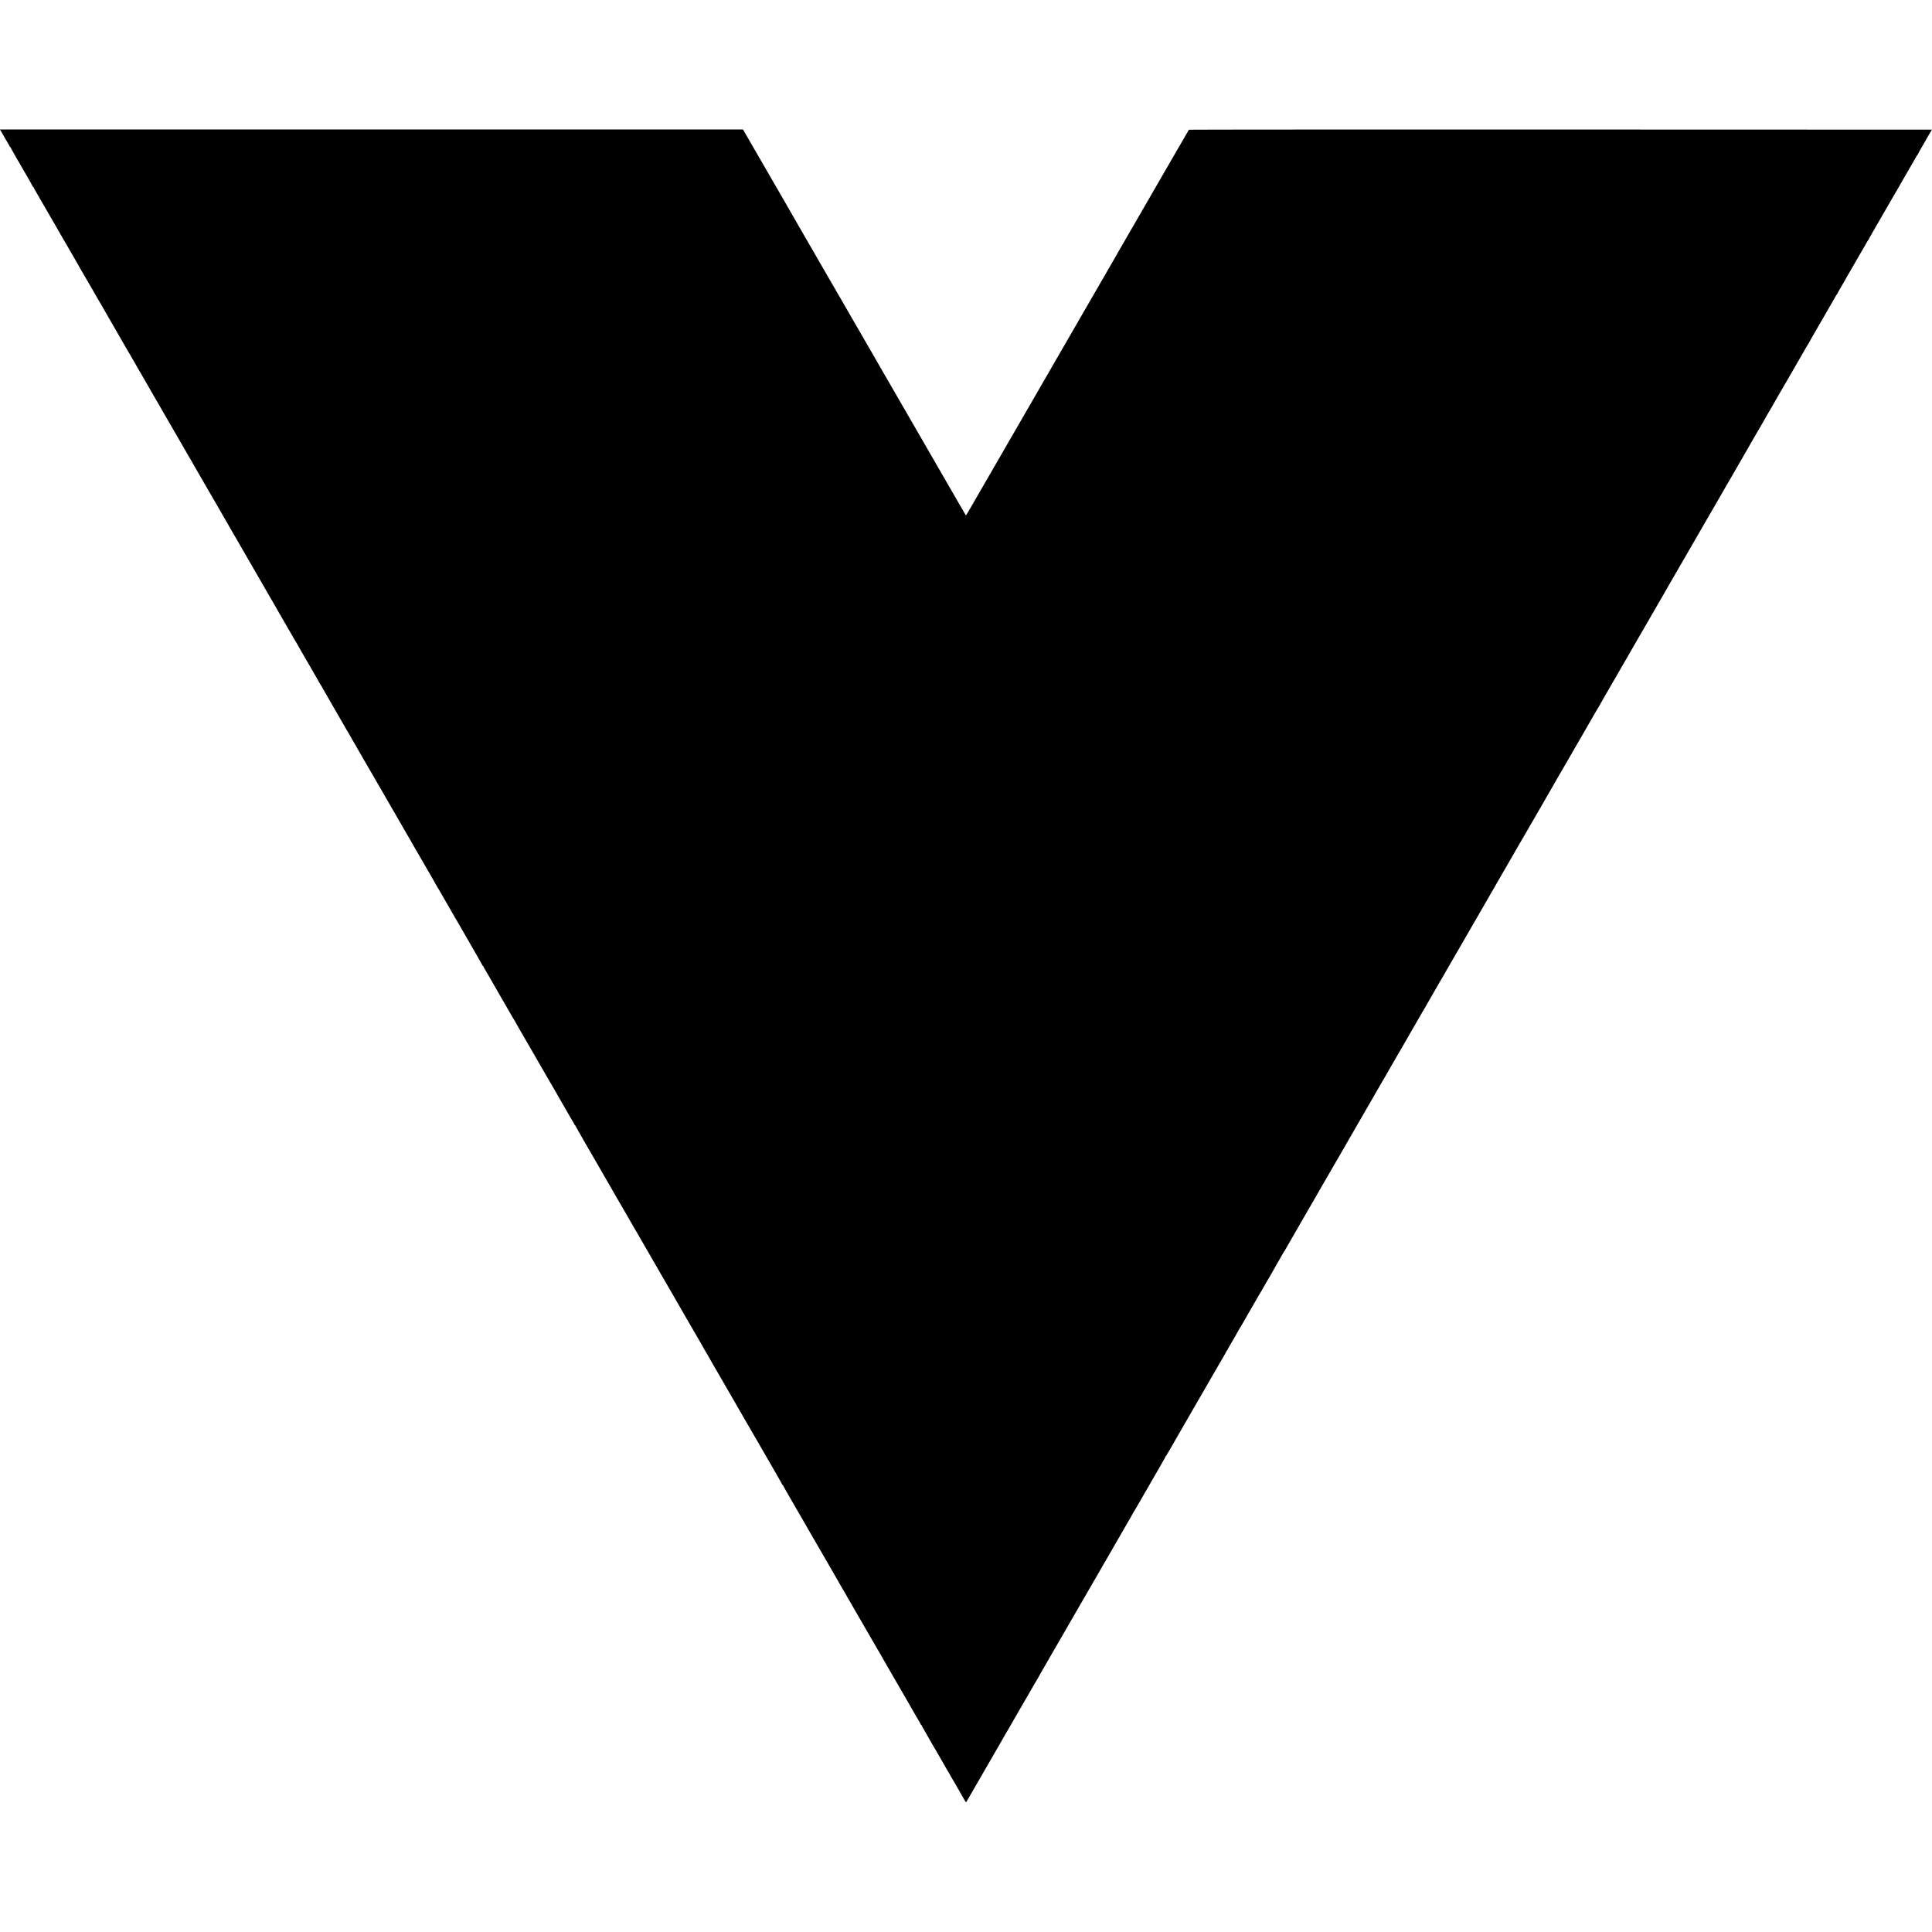
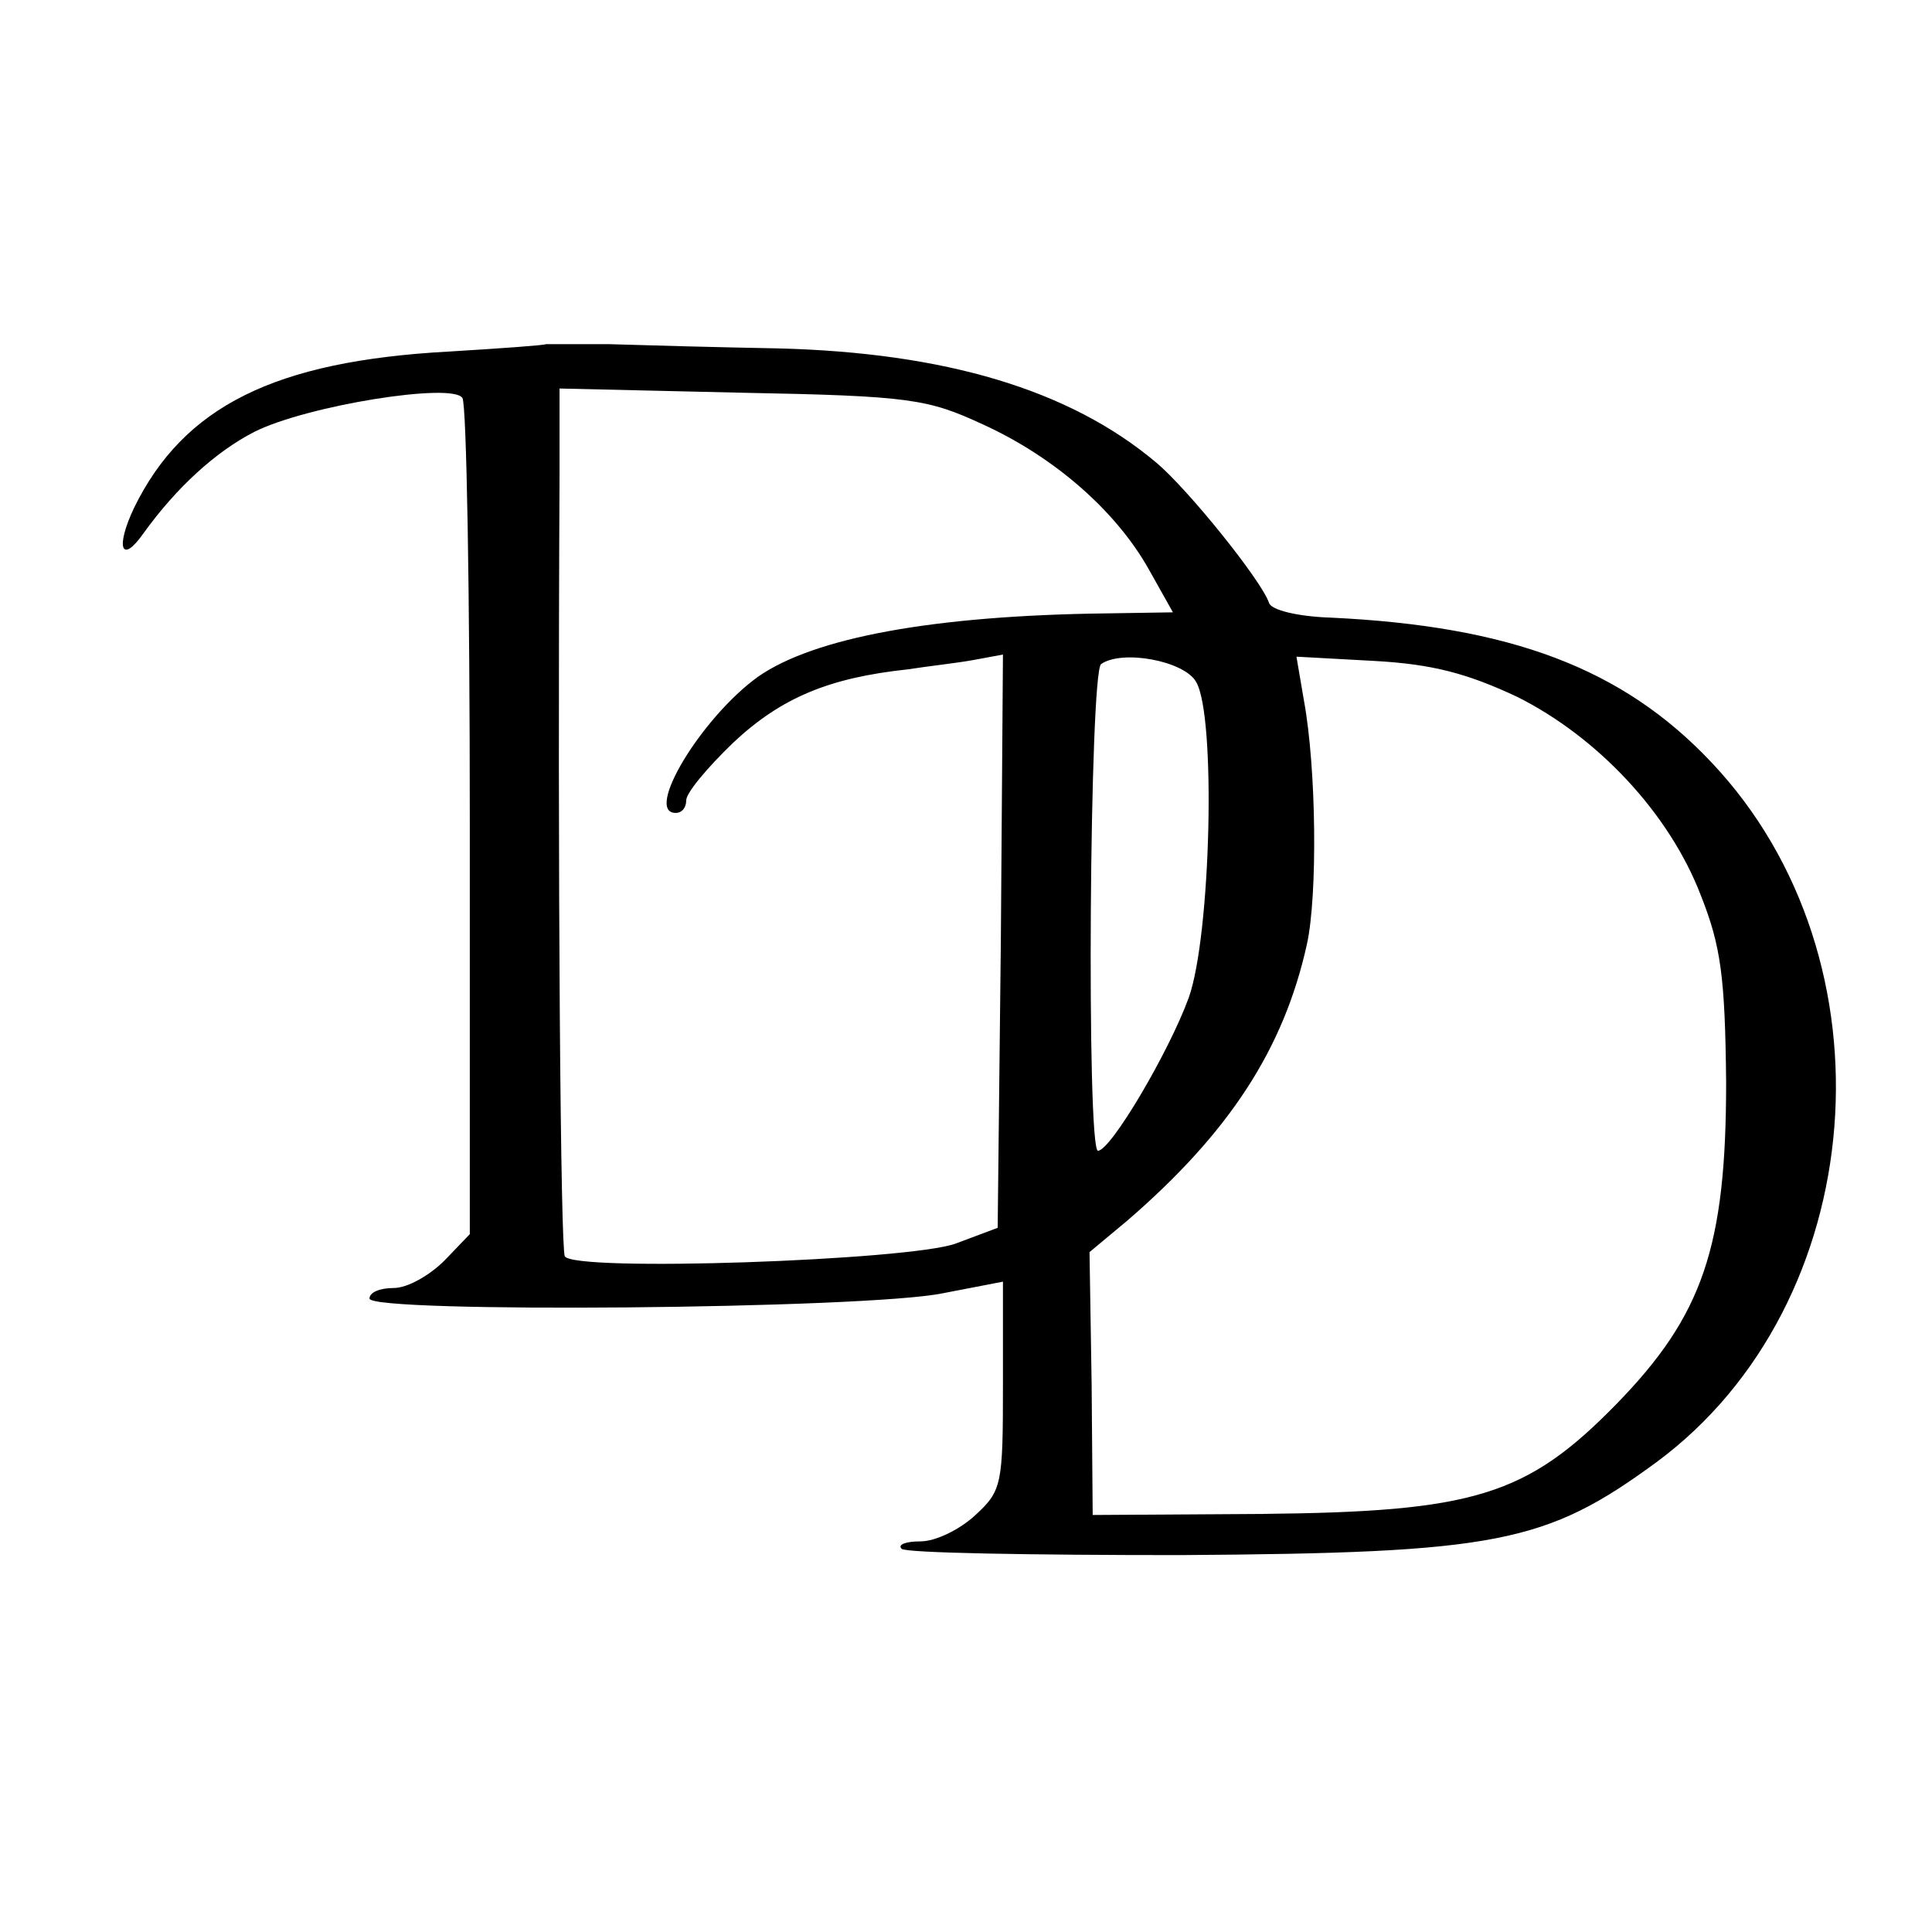
- <svg xmlns="http://www.w3.org/2000/svg" version="1.0" width="16pt" height="16pt" viewBox="0 0 16 16" preserveAspectRatio="xMidYMid meet">
-   <g transform="translate(0,16) scale(0.00032,-0.00032)" fill="#000000" stroke="none">
-     <path d="M18 46618 c45 -75 122 -207 122 -211 0 -2 25 -45 55 -95 30 -50 55 -96 55 -102 0 -5 5 -10 10 -10 6 0 10 -4 10 -9 0 -5 73 -135 161 -288 89 -153 173 -298 187 -323 14 -25 32 -57 41 -72 88 -149 187 -324 189 -335 2 -7 8 -13 13 -13 5 0 9 -4 9 -10 0 -5 46 -89 103 -187 175 -302 490 -846 507 -876 8 -16 20 -36 25 -45 28 -46 290 -498 339 -585 13 -23 74 -129 136 -236 61 -107 123 -215 137 -240 14 -25 29 -50 33 -56 5 -5 23 -37 40 -70 18 -33 38 -67 44 -75 11 -16 21 -33 63 -109 14 -25 29 -50 33 -56 4 -5 21 -35 38 -65 55 -100 261 -455 269 -465 4 -5 14 -21 20 -35 15 -29 41 -75 103 -180 24 -41 52 -88 60 -105 9 -16 57 -100 107 -185 112 -193 362 -626 380 -660 8 -14 23 -38 33 -55 11 -16 23 -37 27 -45 4 -8 26 -46 48 -85 23 -38 53 -90 67 -115 46 -81 64 -113 178 -310 62 -107 121 -210 132 -227 37 -67 56 -99 85 -148 16 -27 32 -57 36 -65 4 -8 15 -27 25 -42 9 -15 53 -89 96 -165 44 -76 177 -307 296 -513 120 -206 268 -463 330 -570 131 -227 117 -203 200 -348 36 -62 73 -125 82 -140 10 -15 21 -34 25 -42 4 -8 20 -37 36 -65 17 -27 38 -65 48 -82 49 -85 64 -111 87 -153 13 -25 28 -49 32 -55 4 -5 78 -134 165 -285 87 -151 166 -288 176 -305 10 -16 26 -43 35 -59 9 -17 125 -217 257 -445 132 -229 253 -441 270 -471 17 -30 45 -79 64 -108 18 -29 33 -54 33 -57 0 -2 20 -37 44 -77 24 -40 123 -212 221 -383 97 -170 190 -330 205 -355 16 -25 39 -65 53 -90 13 -25 81 -144 152 -265 70 -121 137 -238 150 -260 12 -22 37 -65 55 -95 18 -30 43 -73 55 -95 12 -22 48 -85 80 -140 77 -132 163 -280 190 -330 13 -22 71 -123 130 -225 59 -102 116 -199 126 -217 10 -17 29 -50 43 -72 15 -22 26 -43 26 -45 0 -2 27 -50 60 -106 33 -56 60 -103 60 -105 0 -2 55 -98 90 -155 8 -14 182 -316 239 -414 13 -22 45 -79 72 -124 27 -46 49 -86 49 -89 0 -2 14 -24 30 -48 16 -24 30 -46 30 -49 0 -5 74 -135 100 -176 5 -8 24 -42 43 -75 50 -88 58 -101 262 -455 104 -179 199 -345 213 -370 14 -25 28 -49 32 -55 4 -5 17 -26 28 -45 10 -19 62 -109 114 -200 114 -197 133 -230 170 -295 16 -27 33 -57 38 -65 17 -28 96 -165 103 -180 4 -8 16 -28 26 -45 10 -16 77 -131 148 -255 72 -124 181 -313 243 -420 62 -107 121 -209 131 -227 35 -62 323 -560 392 -678 38 -66 83 -145 100 -175 16 -30 33 -59 37 -65 4 -5 17 -27 29 -47 34 -61 56 -100 90 -156 17 -29 31 -55 31 -57 0 -2 17 -32 39 -67 21 -35 134 -229 251 -433 117 -203 235 -407 261 -451 27 -45 49 -85 49 -88 0 -4 8 -19 19 -34 15 -21 200 -341 309 -533 10 -19 33 -58 51 -87 17 -29 31 -54 31 -56 0 -2 25 -44 55 -94 30 -50 55 -95 55 -98 0 -4 6 -15 14 -23 7 -9 27 -41 43 -71 17 -30 170 -297 342 -594 171 -296 311 -542 311 -547 0 -5 5 -9 10 -9 6 0 10 -4 10 -10 0 -5 22 -47 49 -92 27 -46 58 -99 68 -118 24 -43 81 -140 93 -160 5 -8 66 -114 135 -235 69 -121 130 -227 135 -235 12 -21 259 -447 283 -490 10 -19 28 -47 38 -62 11 -14 19 -29 19 -32 0 -3 37 -69 83 -148 99 -170 305 -526 337 -583 13 -22 31 -53 41 -70 11 -16 22 -37 26 -45 7 -14 82 -146 103 -180 14 -24 181 -311 205 -355 13 -22 46 -80 75 -130 29 -49 64 -110 78 -135 14 -25 51 -88 82 -140 31 -52 59 -102 63 -110 4 -8 18 -33 31 -55 205 -353 284 -489 309 -535 17 -30 45 -78 62 -106 18 -28 36 -60 39 -72 4 -12 12 -22 17 -22 5 0 9 -4 9 -10 0 -5 109 -197 241 -427 133 -230 250 -431 259 -448 51 -90 222 -385 280 -485 37 -63 78 -135 92 -160 14 -25 67 -117 118 -205 51 -88 101 -175 111 -193 34 -58 55 -95 149 -257 51 -88 101 -173 110 -190 9 -16 76 -131 147 -255 72 -124 140 -241 151 -260 61 -108 281 -489 355 -615 38 -66 77 -133 87 -150 35 -63 91 -161 100 -175 14 -23 99 -169 128 -220 54 -97 135 -235 142 -245 4 -5 20 -32 35 -60 26 -48 238 -416 276 -480 10 -16 26 -46 37 -65 30 -53 382 -661 403 -695 10 -16 22 -37 26 -45 4 -8 26 -48 50 -88 24 -41 43 -75 43 -77 0 -2 22 -40 50 -85 27 -45 50 -84 50 -86 0 -3 38 -69 83 -147 84 -142 302 -520 340 -587 10 -19 34 -60 52 -90 18 -30 44 -75 57 -100 14 -25 45 -79 70 -120 25 -41 56 -96 70 -121 14 -25 77 -133 138 -240 62 -107 122 -210 132 -229 25 -43 310 -535 337 -581 11 -19 26 -45 34 -59 17 -32 238 -414 266 -460 11 -19 24 -41 28 -49 3 -7 75 -133 160 -278 84 -146 153 -269 153 -274 0 -5 5 -9 10 -9 6 0 10 -4 10 -10 0 -5 82 -150 181 -322 182 -314 201 -346 240 -415 12 -21 80 -139 152 -263 71 -124 141 -245 155 -270 14 -25 28 -49 32 -55 6 -8 145 -248 220 -380 37 -66 209 -362 229 -395 11 -19 24 -42 28 -49 4 -8 67 -118 140 -243 73 -125 133 -230 133 -233 0 -2 15 -28 33 -57 19 -29 47 -78 64 -108 17 -30 53 -93 79 -139 53 -90 82 -141 157 -272 82 -142 115 -199 381 -659 142 -245 268 -463 281 -485 12 -22 71 -125 132 -230 60 -104 172 -298 248 -430 76 -132 146 -253 156 -270 11 -16 22 -36 26 -44 3 -8 30 -54 60 -103 29 -49 53 -91 53 -93 0 -3 18 -34 40 -70 22 -36 40 -67 40 -69 0 -2 37 -66 81 -142 45 -77 98 -168 119 -204 20 -36 47 -81 58 -100 12 -19 27 -47 33 -62 6 -16 15 -28 20 -28 5 0 9 -4 9 -9 0 -6 63 -118 140 -251 77 -133 140 -243 140 -245 0 -2 18 -33 41 -70 22 -37 49 -83 60 -101 10 -19 29 -51 40 -71 25 -45 109 -189 126 -218 7 -11 17 -29 22 -40 6 -11 22 -38 35 -60 14 -22 37 -62 52 -90 14 -27 35 -62 45 -77 11 -14 19 -29 19 -32 0 -3 18 -35 40 -71 22 -36 40 -67 40 -69 0 -2 19 -35 42 -72 23 -38 55 -94 72 -124 26 -47 139 -244 171 -298 6 -9 21 -36 34 -60 28 -48 37 -51 51 -19 6 12 19 36 29 52 10 17 27 46 38 65 11 19 104 181 208 360 103 179 199 345 213 370 14 25 42 74 64 109 21 34 38 65 38 67 0 2 18 33 40 69 22 36 40 67 40 69 0 3 177 310 199 346 16 26 136 234 140 244 2 5 25 44 52 88 27 44 49 81 49 84 0 2 18 34 40 70 22 36 40 67 40 69 0 2 20 36 43 77 35 58 169 289 297 513 9 17 50 86 90 155 40 69 86 150 103 180 16 30 35 62 41 70 6 8 16 24 22 35 35 64 72 129 167 293 59 100 116 199 127 220 11 20 30 53 41 72 43 72 1070 1850 1121 1940 14 25 65 113 113 195 48 83 96 166 107 185 10 19 28 50 38 68 11 18 73 124 137 235 64 111 175 303 246 427 71 124 173 299 225 390 52 91 116 202 143 248 27 45 49 85 49 89 0 4 6 14 14 22 7 9 28 43 46 76 26 47 251 436 378 655 11 19 29 51 40 70 11 19 101 176 201 348 99 172 181 317 181 323 0 5 5 9 10 9 6 0 10 5 10 11 0 6 8 23 18 37 11 15 32 52 49 82 16 30 130 228 253 440 122 212 234 405 248 430 13 25 39 70 57 100 39 65 69 117 130 225 25 44 50 87 55 95 12 19 78 134 220 380 61 107 129 224 150 260 161 277 222 382 246 425 15 28 47 83 71 123 24 41 43 78 43 83 0 5 4 9 8 9 4 0 13 12 19 28 7 15 23 45 36 67 66 110 277 478 277 483 0 3 6 13 14 21 7 9 27 41 43 71 17 30 45 80 63 110 34 57 375 649 394 685 6 11 16 27 22 35 6 8 26 42 44 75 18 33 41 74 51 90 10 17 24 41 32 55 54 97 72 128 88 152 11 14 19 28 19 30 0 3 79 141 175 308 96 167 175 305 175 308 0 3 6 13 14 21 7 9 26 39 41 66 33 60 276 483 338 587 24 40 46 80 50 88 4 8 13 24 20 35 14 23 95 163 125 215 11 19 52 91 92 160 40 69 80 139 90 155 9 17 103 179 207 360 105 182 200 346 211 365 103 181 463 802 489 845 7 11 15 27 19 35 4 8 29 51 55 95 64 110 828 1433 848 1470 9 17 24 41 33 55 9 14 29 48 45 77 15 28 52 93 82 145 30 51 62 107 71 123 17 30 231 398 400 690 51 88 103 179 115 202 12 23 26 48 32 55 6 7 24 38 40 68 17 30 61 107 98 170 37 63 84 144 103 180 19 36 41 72 48 81 8 8 14 18 14 21 0 4 27 51 59 106 32 55 72 124 89 154 16 29 71 125 122 213 51 88 104 180 118 205 13 25 28 50 32 55 4 6 17 26 28 45 11 19 45 80 77 135 31 55 66 116 77 135 11 19 88 152 171 295 401 694 620 1072 650 1125 11 19 87 152 170 295 83 143 158 273 166 288 9 16 21 36 26 45 6 9 31 52 55 96 25 43 54 94 66 115 11 20 95 164 186 321 91 157 173 299 182 315 9 17 26 46 37 65 12 19 66 114 121 210 56 96 108 186 117 200 8 14 24 40 34 59 24 45 383 664 412 713 5 9 17 29 26 45 15 28 120 210 241 419 36 61 68 117 72 125 4 8 12 23 19 34 35 57 245 420 262 453 11 20 35 61 53 90 17 29 32 54 32 56 0 3 28 51 62 108 33 57 70 119 80 138 10 19 23 42 28 50 5 8 32 53 59 100 27 47 149 258 271 470 122 212 234 405 248 430 30 53 62 108 80 135 6 11 15 27 19 35 4 8 85 150 181 315 96 165 187 323 202 350 31 56 116 202 130 225 5 8 25 42 43 75 19 33 92 159 162 280 149 257 157 271 202 350 19 33 38 67 43 75 9 14 228 392 275 475 12 22 55 96 95 165 40 69 80 139 90 155 24 42 202 350 221 383 9 15 27 47 41 72 14 25 75 131 136 236 61 106 121 210 134 232 99 172 271 470 279 482 5 8 23 40 40 70 18 30 81 141 142 245 60 105 121 210 135 235 14 25 71 124 127 220 56 96 143 247 194 335 51 88 96 167 102 175 14 24 180 311 204 355 23 43 340 590 356 615 5 8 50 87 101 175 171 301 517 898 582 1008 25 43 46 81 46 83 0 2 12 23 27 47 14 23 40 67 56 97 16 30 35 62 42 70 7 8 15 22 18 30 4 8 20 38 37 65 16 28 33 57 37 65 6 12 111 196 143 250 5 8 55 95 112 193 57 98 113 195 126 215 12 20 27 46 32 57 6 11 14 27 20 35 5 8 76 130 156 270 80 140 165 287 187 325 23 39 52 90 66 115 13 25 30 52 37 61 8 8 14 18 14 21 0 4 41 77 92 165 50 87 175 302 276 478 101 176 208 360 236 408 28 49 67 117 86 152 19 35 41 70 48 77 6 6 12 15 12 19 0 7 124 224 167 291 12 21 23 40 23 42 0 2 21 40 46 83 26 43 55 92 64 109 54 95 327 568 354 614 19 30 45 75 59 100 71 128 82 145 89 148 4 2 8 8 8 13 0 5 42 82 94 172 311 538 496 858 518 897 14 25 40 70 58 100 18 30 42 71 53 90 10 19 79 139 152 265 73 127 142 246 153 265 10 19 43 76 72 125 29 50 63 108 75 130 65 116 80 140 87 143 4 2 8 8 8 12 0 8 114 212 140 250 6 8 14 24 20 35 5 11 54 97 108 190 l100 170 -9611 3 c-5286 1 -9614 -1 -9618 -5 -5 -6 -419 -719 -619 -1068 -89 -155 -267 -463 -323 -560 -38 -66 -81 -140 -95 -165 -31 -56 -263 -457 -526 -910 -110 -190 -224 -388 -254 -440 -29 -52 -61 -109 -71 -125 -23 -39 -243 -420 -268 -465 -11 -19 -204 -352 -428 -740 -224 -388 -477 -826 -563 -975 -85 -148 -185 -322 -222 -385 -37 -63 -120 -207 -185 -320 -65 -113 -177 -306 -248 -430 -72 -124 -172 -297 -222 -385 -51 -88 -142 -245 -202 -350 -131 -226 -247 -427 -408 -705 -65 -113 -249 -432 -410 -710 -160 -278 -388 -673 -506 -877 -118 -205 -216 -373 -219 -373 -3 0 -52 82 -109 183 -58 100 -144 250 -192 332 -95 164 -402 696 -647 1120 -85 149 -228 396 -317 550 -212 365 -982 1700 -1008 1745 -10 19 -43 76 -72 125 -29 50 -64 110 -77 135 -14 25 -63 110 -110 190 -47 80 -96 165 -110 190 -14 25 -99 171 -188 325 -89 154 -174 300 -188 325 -13 25 -64 113 -112 195 -48 83 -140 242 -205 355 -65 113 -183 317 -263 454 -79 137 -152 264 -163 282 -50 89 -335 583 -354 614 -12 19 -34 58 -50 85 -15 28 -129 226 -253 440 -124 215 -235 408 -247 430 -12 22 -69 121 -127 220 -58 99 -226 389 -373 645 -148 256 -324 561 -392 678 -67 117 -134 232 -147 255 -13 23 -33 59 -46 80 l-22 37 -9615 0 -9615 0 20 -32z" />
+ <svg xmlns="http://www.w3.org/2000/svg" version="1.0" width="183pt" height="183pt" viewBox="0 0 183 183" preserveAspectRatio="xMidYMid meet">
+   <g transform="translate(0,183) scale(0.1,-0.1)" fill="#000000" stroke="none">
+     <path d="M517 1504 c-1 -1 -42 -4 -92 -7 -165 -9 -251 -52 -298 -148 -18 -38 -12 -54 9 -24 31 43 68 77 105 96 50 25 188 47 197 32 4 -6 7 -187 7 -402 l0 -390 -24 -25 c-14 -14 -35 -26 -48 -26 -13 0 -23 -4 -23 -10 0 -14 470 -10 543 5 l57 11 0 -98 c0 -94 -1 -100 -26 -123 -15 -14 -38 -25 -52 -25 -14 0 -22 -3 -18 -7 3 -4 122 -6 264 -6 300 2 346 11 451 88 203 150 229 476 52 663 -84 89 -190 129 -361 137 -30 1 -56 7 -58 14 -7 21 -77 108 -107 133 -82 69 -200 104 -358 108 -56 1 -128 3 -160 4 -32 0 -59 0 -60 0z m414 -76 c68 -31 126 -82 157 -137 l23 -41 -63 -1 c-164 -2 -277 -23 -330 -60 -54 -39 -108 -129 -78 -129 6 0 10 5 10 12 0 7 20 31 45 55 45 42 90 61 165 69 19 3 47 6 63 9 l27 5 -2 -272 -3 -271 -40 -15 c-45 -16 -361 -27 -370 -12 -4 7 -7 355 -5 739 l0 83 173 -4 c160 -3 176 -6 228 -30z m202 -244 c19 -32 14 -240 -7 -299 -19 -52 -74 -145 -86 -145 -11 0 -8 454 3 461 20 14 79 3 90 -17z m304 -14 c76 -38 144 -110 174 -188 19 -48 23 -77 24 -177 0 -156 -22 -221 -104 -305 -85 -87 -135 -102 -336 -104 l-160 -1 -1 124 -2 125 36 30 c96 83 148 162 170 262 10 46 9 166 -3 231 l-7 41 73 -4 c56 -3 89 -12 136 -34z" />
  </g>
</svg>
